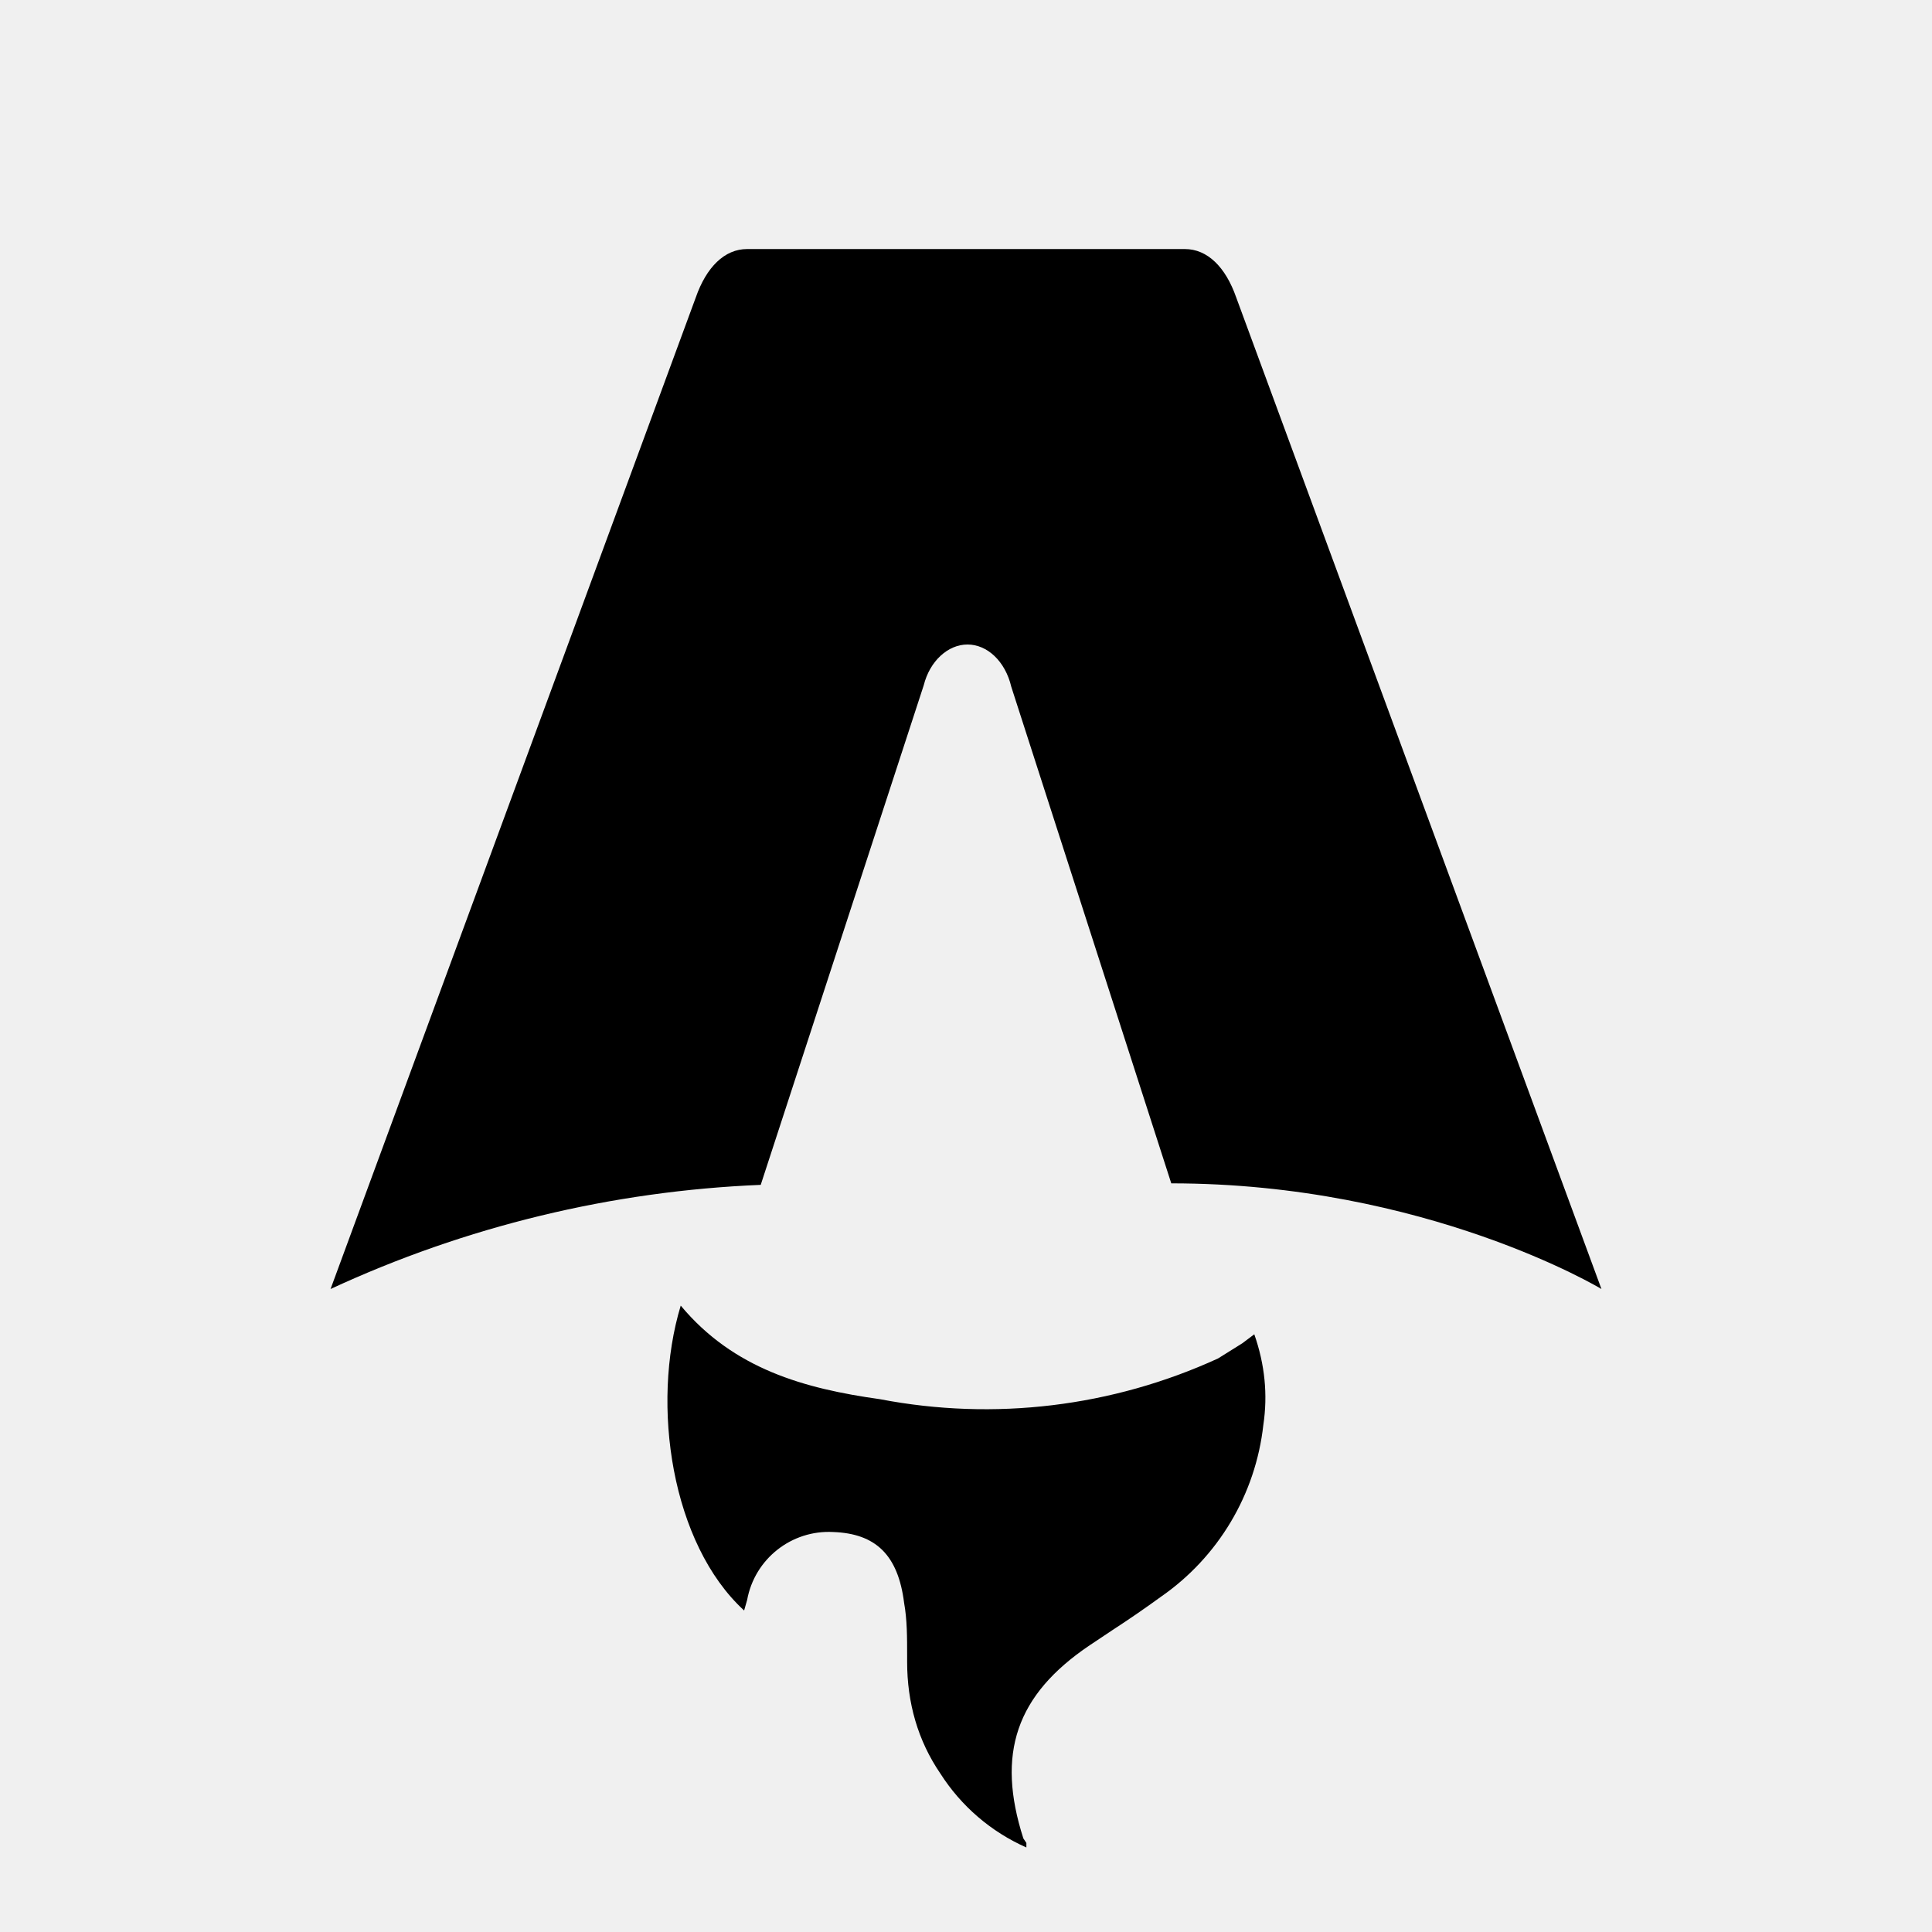
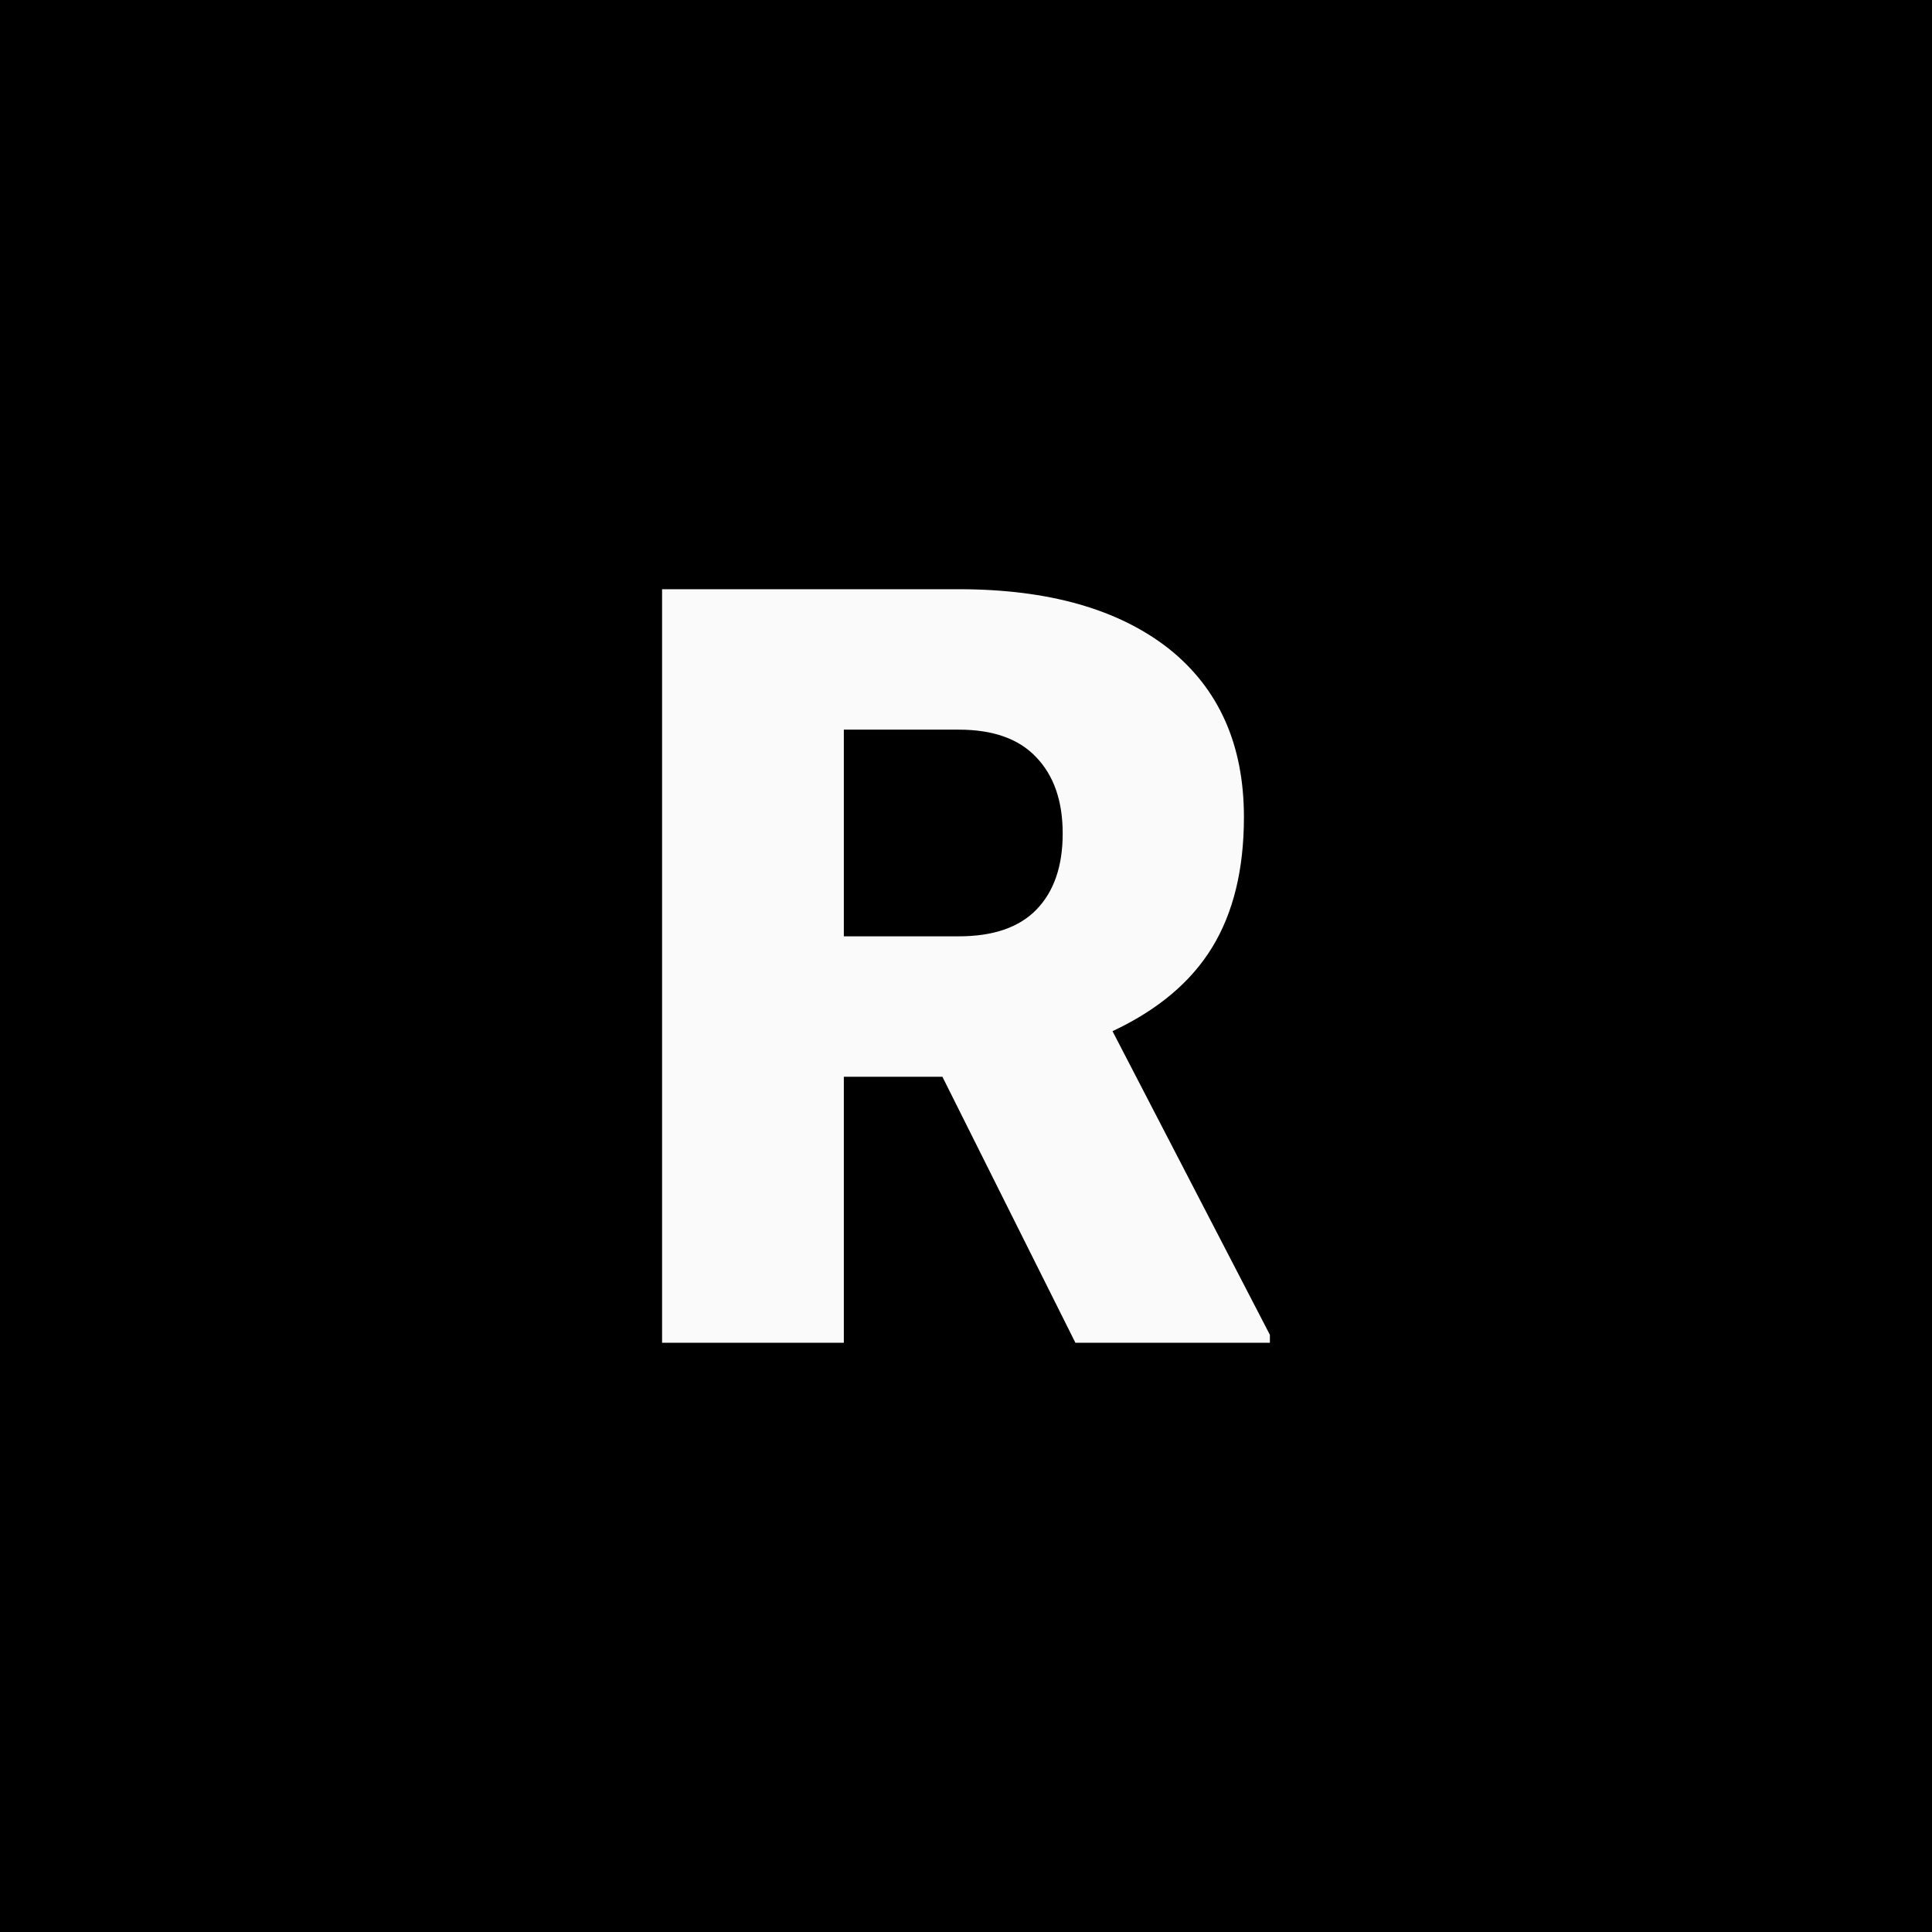
- <svg xmlns="http://www.w3.org/2000/svg" fill="none" viewBox="0 0 128 128">
-   <path d="M50.4 78.5a75.1 75.1 0 0 0-28.5 6.9l24.2-65.7c.7-2 1.9-3.2 3.4-3.2h29c1.5 0 2.7 1.2 3.4 3.2l24.2 65.7s-11.6-7-28.5-7L67 45.5c-.4-1.7-1.6-2.8-2.9-2.8-1.3 0-2.5 1.1-2.9 2.7L50.4 78.5Zm-1.1 28.2Zm-4.2-20.2c-2 6.6-.6 15.8 4.2 20.2a17.5 17.5 0 0 1 .2-.7 5.5 5.5 0 0 1 5.7-4.5c2.8.1 4.3 1.5 4.7 4.7.2 1.1.2 2.3.2 3.5v.4c0 2.7.7 5.2 2.2 7.4a13 13 0 0 0 5.7 4.9v-.3l-.2-.3c-1.8-5.6-.5-9.5 4.4-12.8l1.5-1a73 73 0 0 0 3.2-2.2 16 16 0 0 0 6.8-11.4c.3-2 .1-4-.6-6l-.8.6-1.6 1a37 37 0 0 1-22.4 2.7c-5-.7-9.7-2-13.2-6.2Z" />
-   <style>
-         path { fill: #000; }
-         @media (prefers-color-scheme: dark) {
-             path { fill: #FFF; }
-         }
-     </style>
+ <svg xmlns="http://www.w3.org/2000/svg" version="1.1" viewBox="0 0 200 200">
+   <rect width="200" height="200" fill="url('#gradient')" />
+   <defs>
+     <linearGradient id="gradient" gradientTransform="rotate(45 0.5 0.5)">
+       <stop offset="0%" stop-color="#000000" />
+       <stop offset="100%" stop-color="#000000" />
+     </linearGradient>
+   </defs>
+   <g>
+     <g fill="#fafafa" transform="matrix(5.485714,0,0,5.485714,62.66807,139.0028)" stroke="#c8512e" stroke-width="0">
+       <path d="M8.87 0L6.36-5.02L4.50-5.02L4.50 0L1.07 0L1.07-14.22L6.67-14.22Q9.20-14.22 10.63-13.10Q12.05-11.97 12.05-9.92L12.05-9.92Q12.05-8.44 11.45-7.46Q10.85-6.48 9.57-5.88L9.57-5.88L12.54-0.15L12.54 0L8.87 0ZM4.50-11.57L4.50-7.67L6.67-7.67Q7.65-7.67 8.14-8.18Q8.63-8.69 8.63-9.61Q8.63-10.53 8.13-11.05Q7.64-11.57 6.67-11.57L6.67-11.57L4.50-11.57Z" />
+     </g>
+   </g>
</svg>
